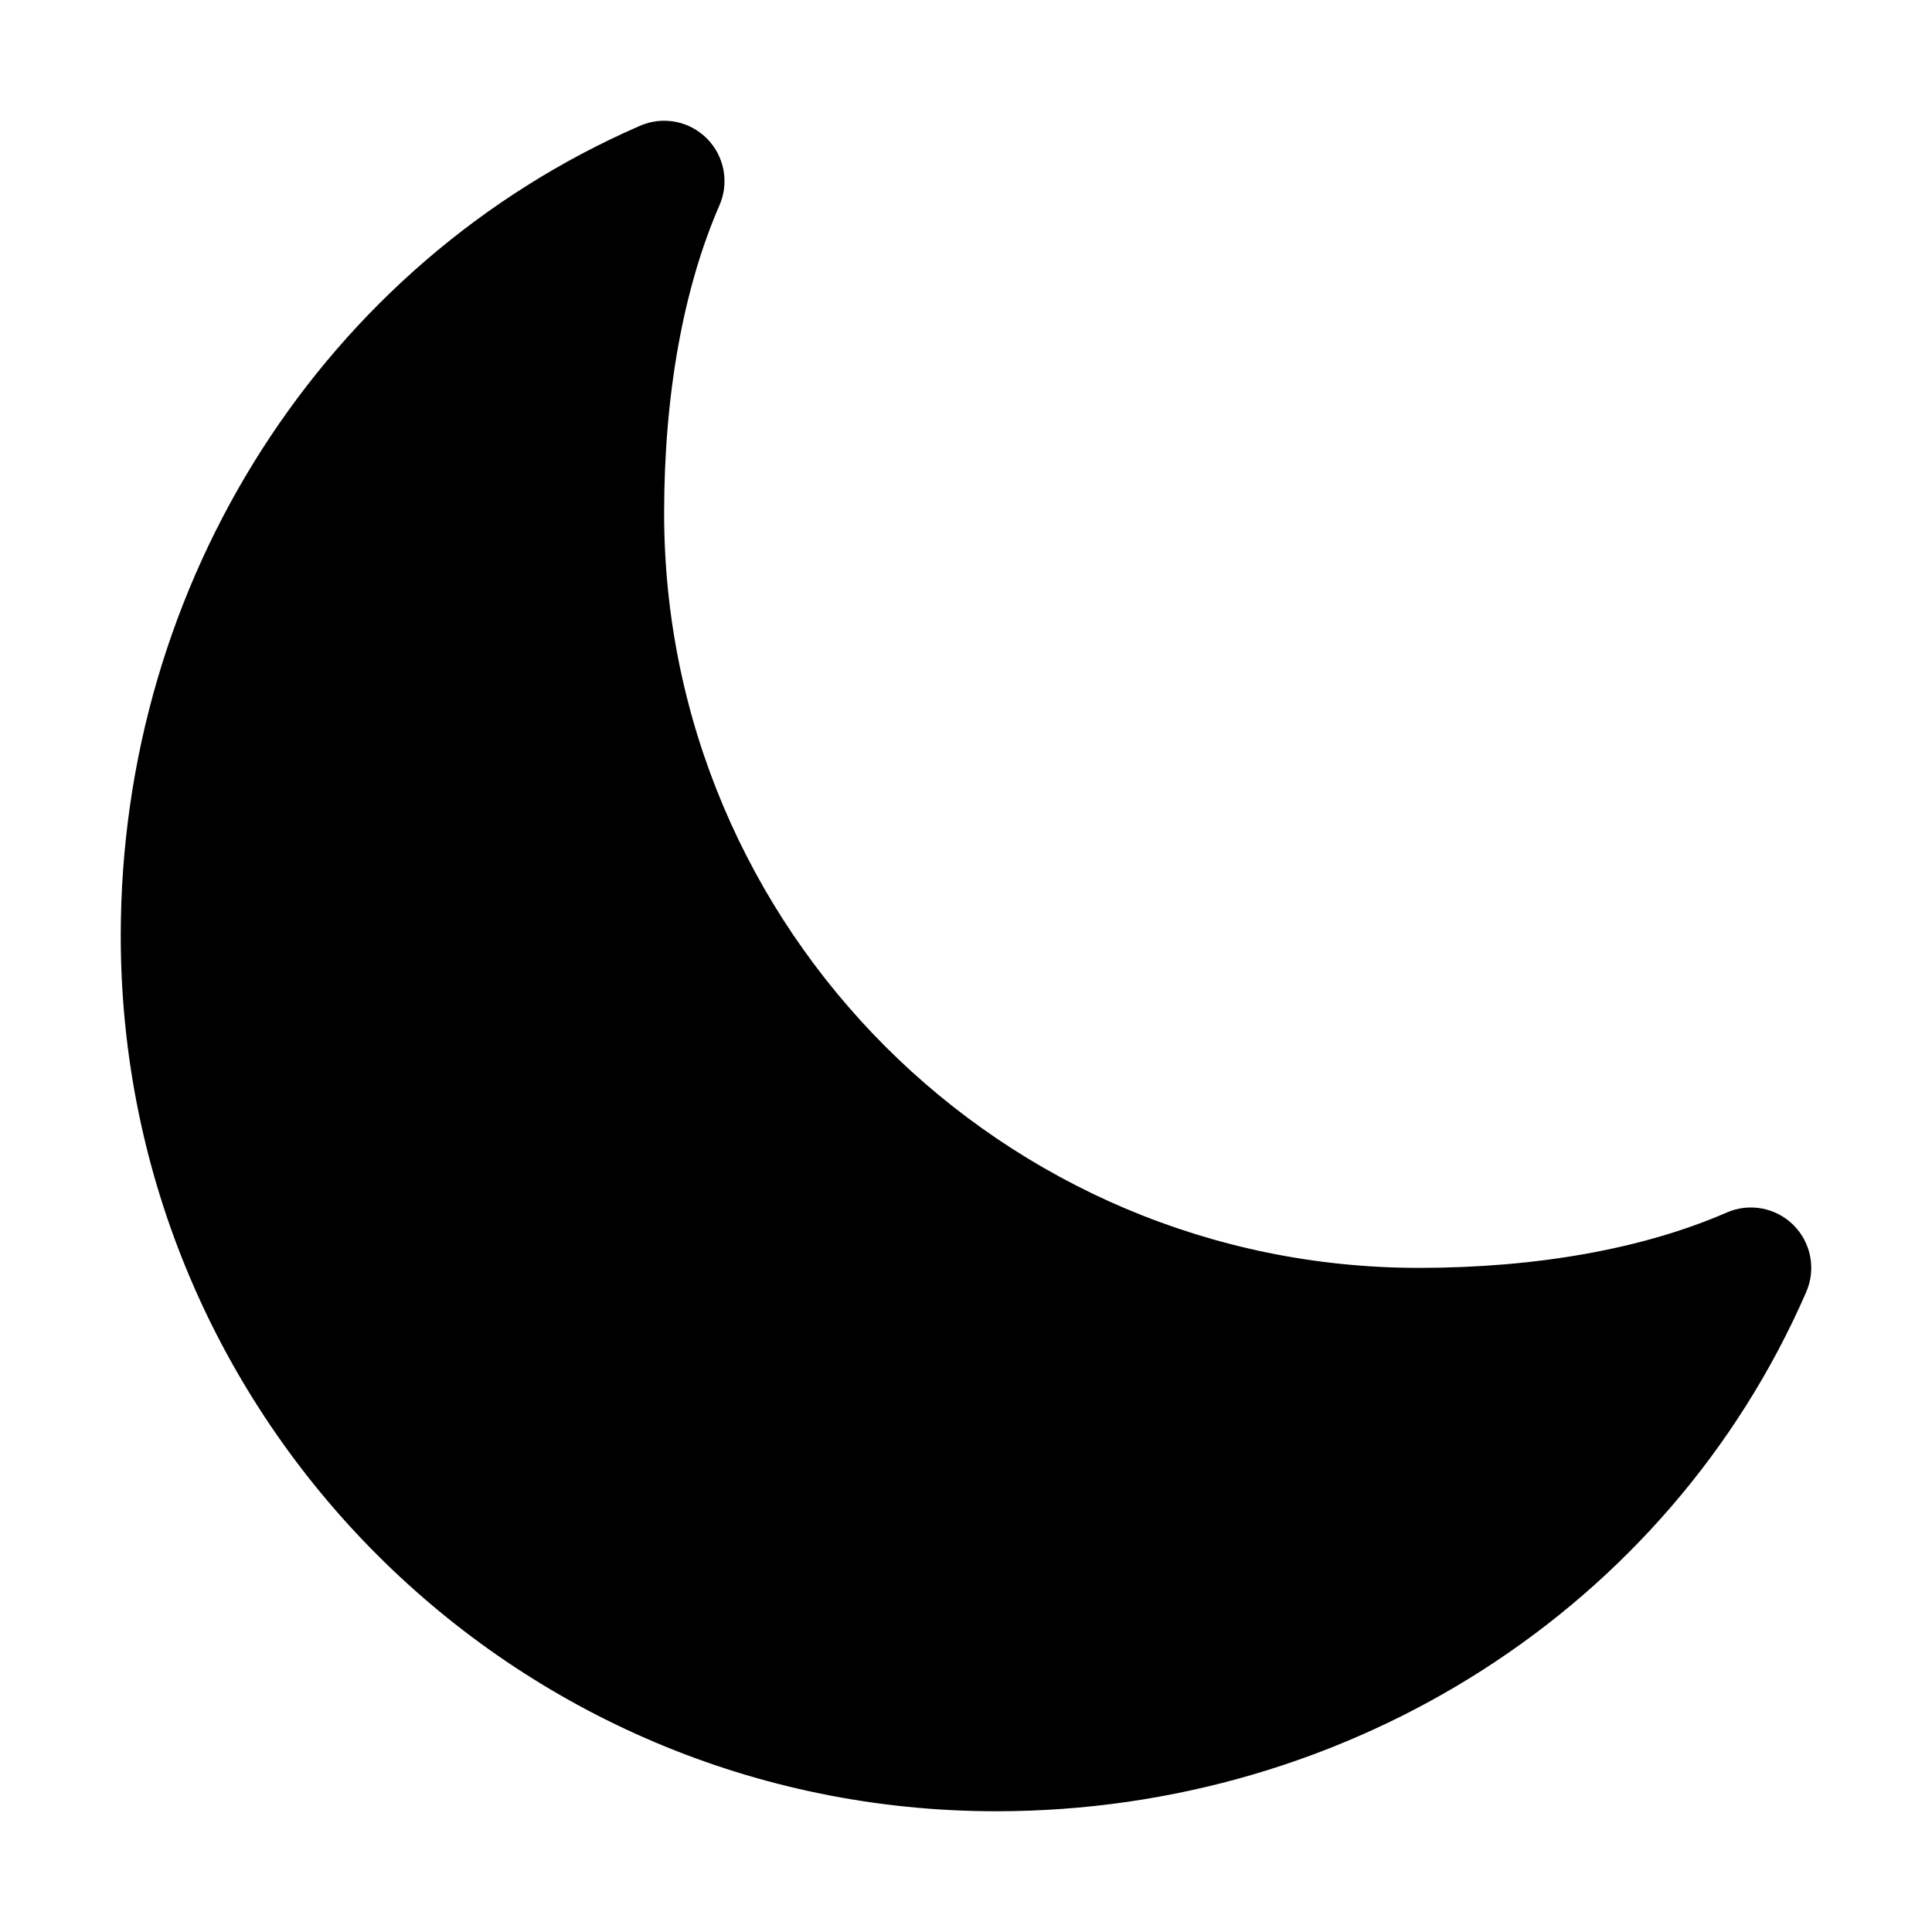
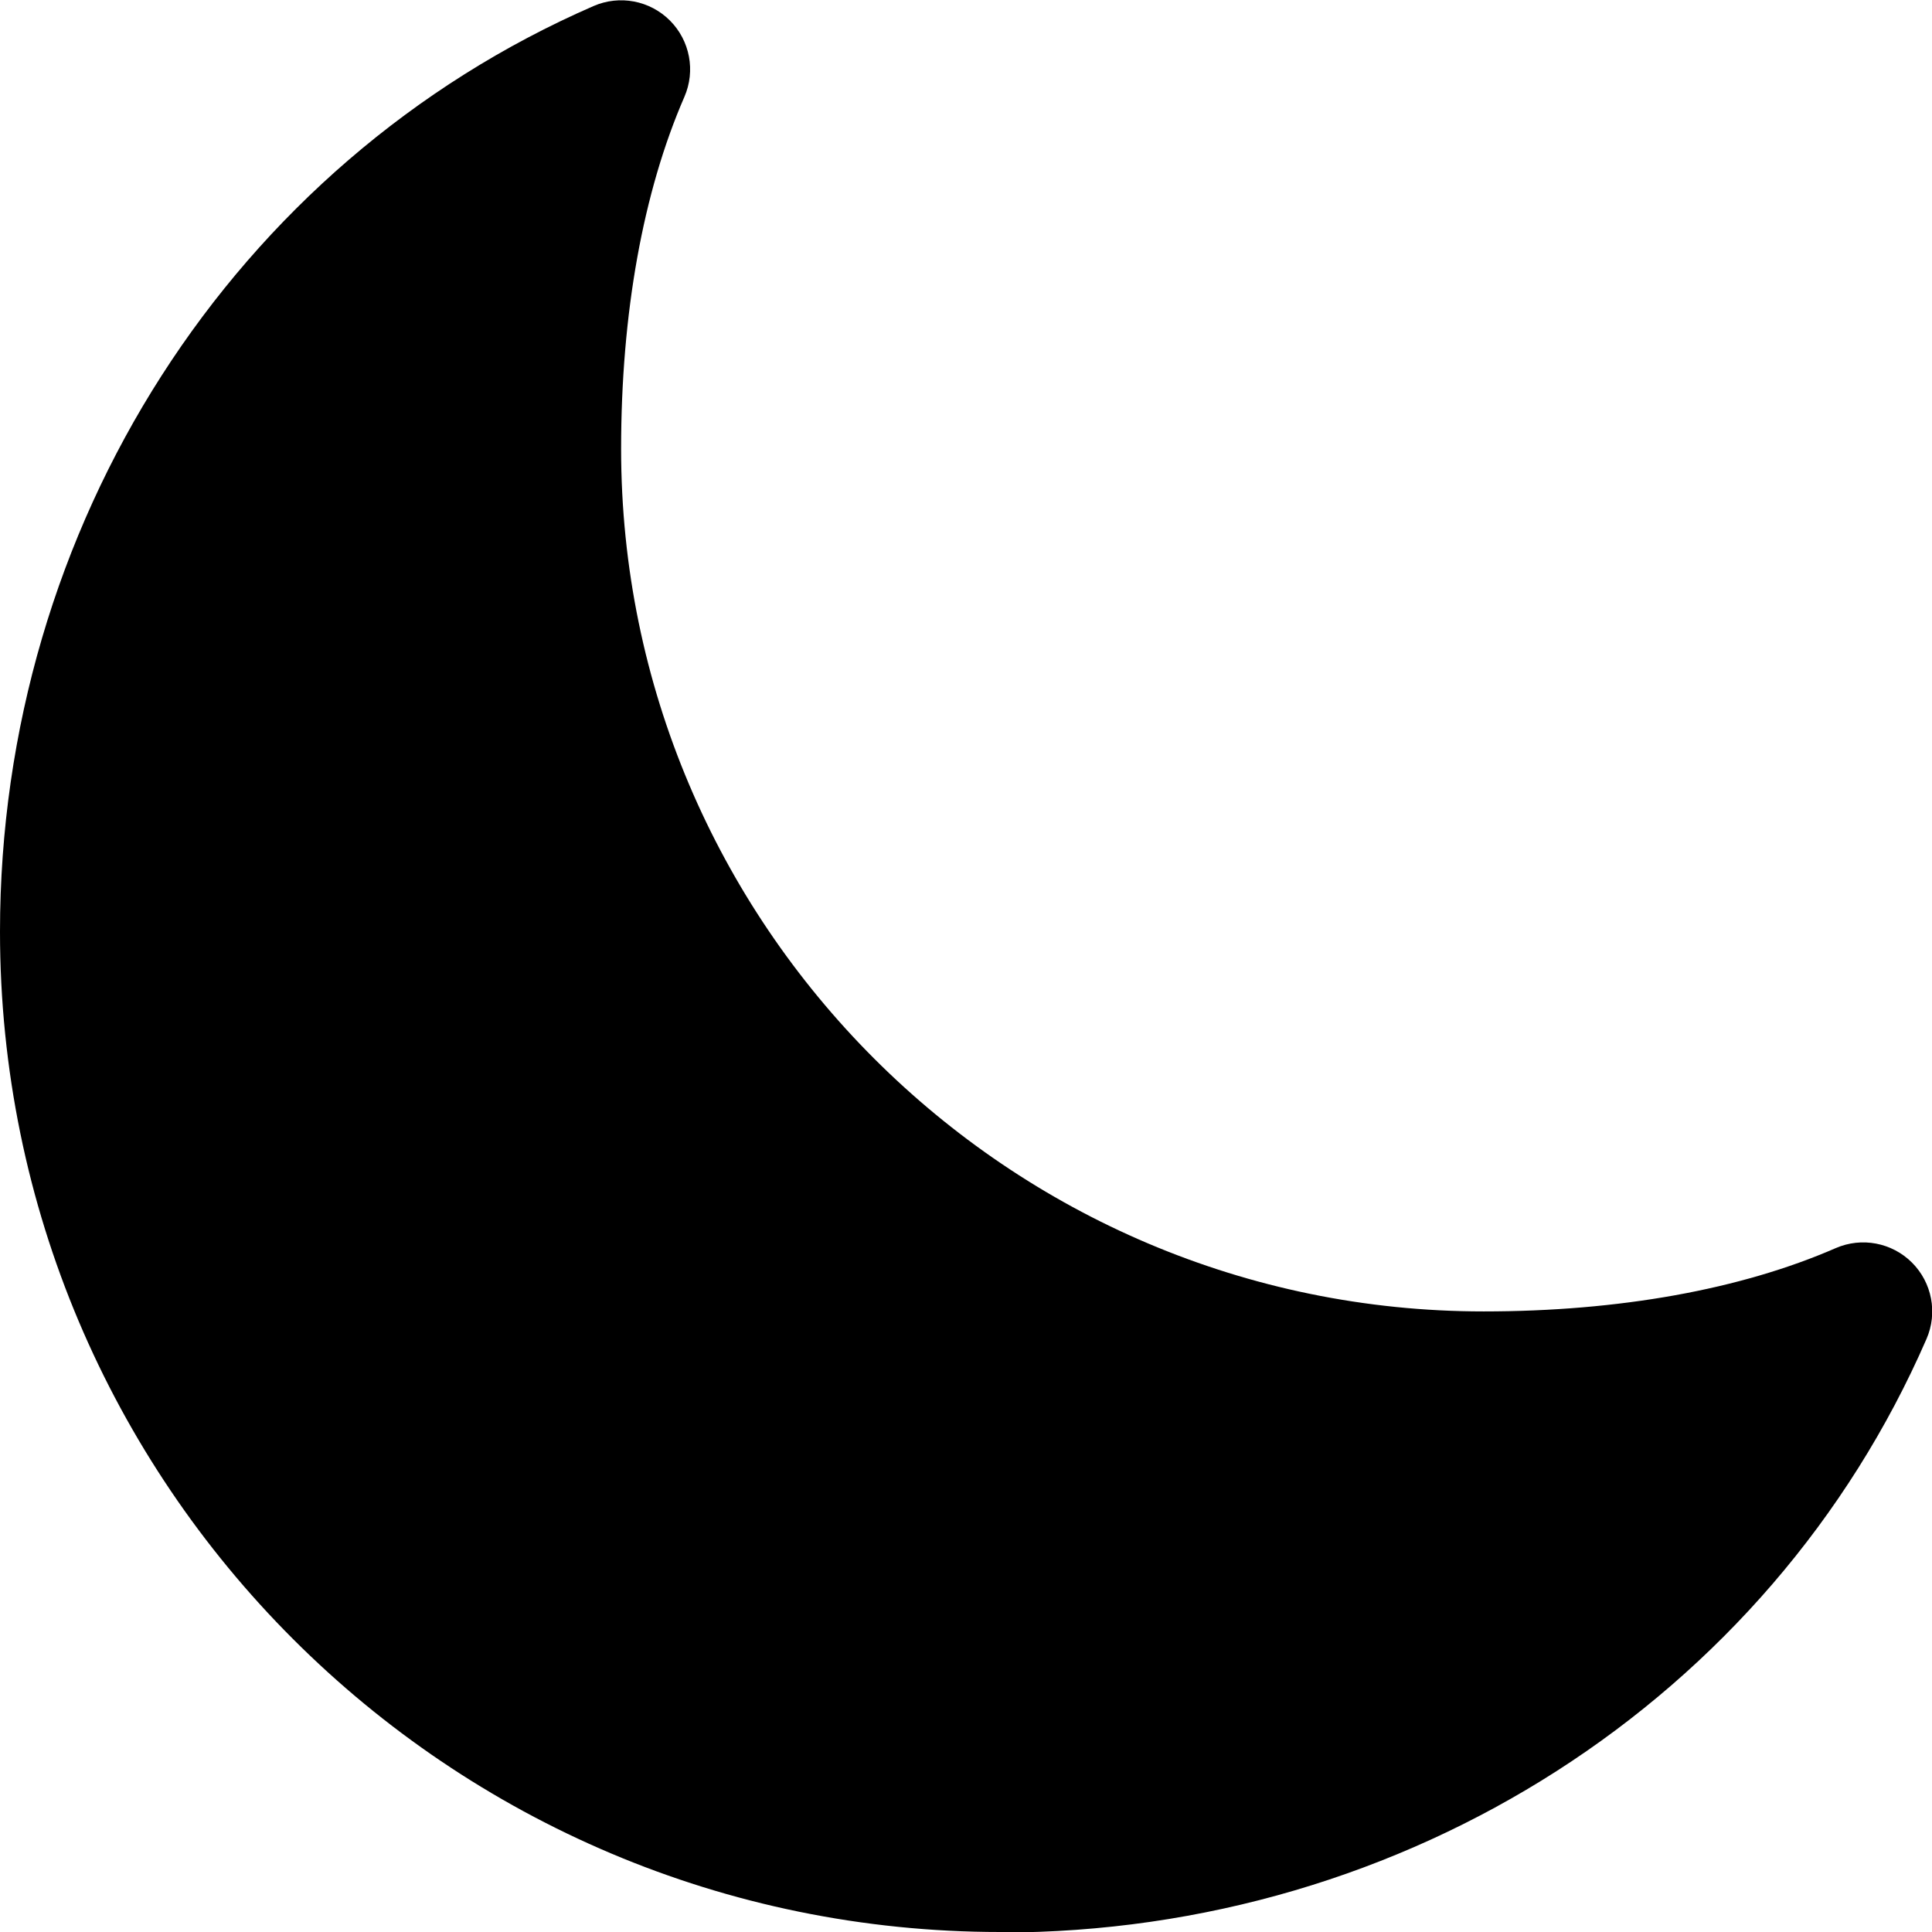
- <svg aria-hidden="true" role="img" viewBox="0 0 512 512">
-   <path fill="currentColor" d="M264 480A232 232 0 0 1 32 248c0-94 54-178.28 137.61-214.67a16 16 0 0 1 21.06 21.06C181.07 76.43 176 104.66 176 136c0 110.28 89.72 200 200 200c31.34 0 59.57-5.07 81.61-14.67a16 16 0 0 1 21.06 21.06C442.28 426 358 480 264 480" />
+ <svg xmlns="http://www.w3.org/2000/svg" aria-hidden="true" role="img" version="1.1" viewBox="0 0 512 512">
+   <path d="m265.1 512a265.1 265.1 0 0 1-265.1-265.1c0-107.4 61.71-203.7 157.3-245.3a18.29 18.29 0 0 1 24.07 24.07c-10.97 25.19-16.77 57.45-16.77 93.27 0 126 102.5 228.6 228.6 228.6 35.82 0 68.08-5.794 93.27-16.77a18.29 18.29 0 0 1 24.07 24.07c-41.59 95.55-137.9 157.3-245.3 157.3" fill="currentColor" stroke-width="1.143" />
</svg>
